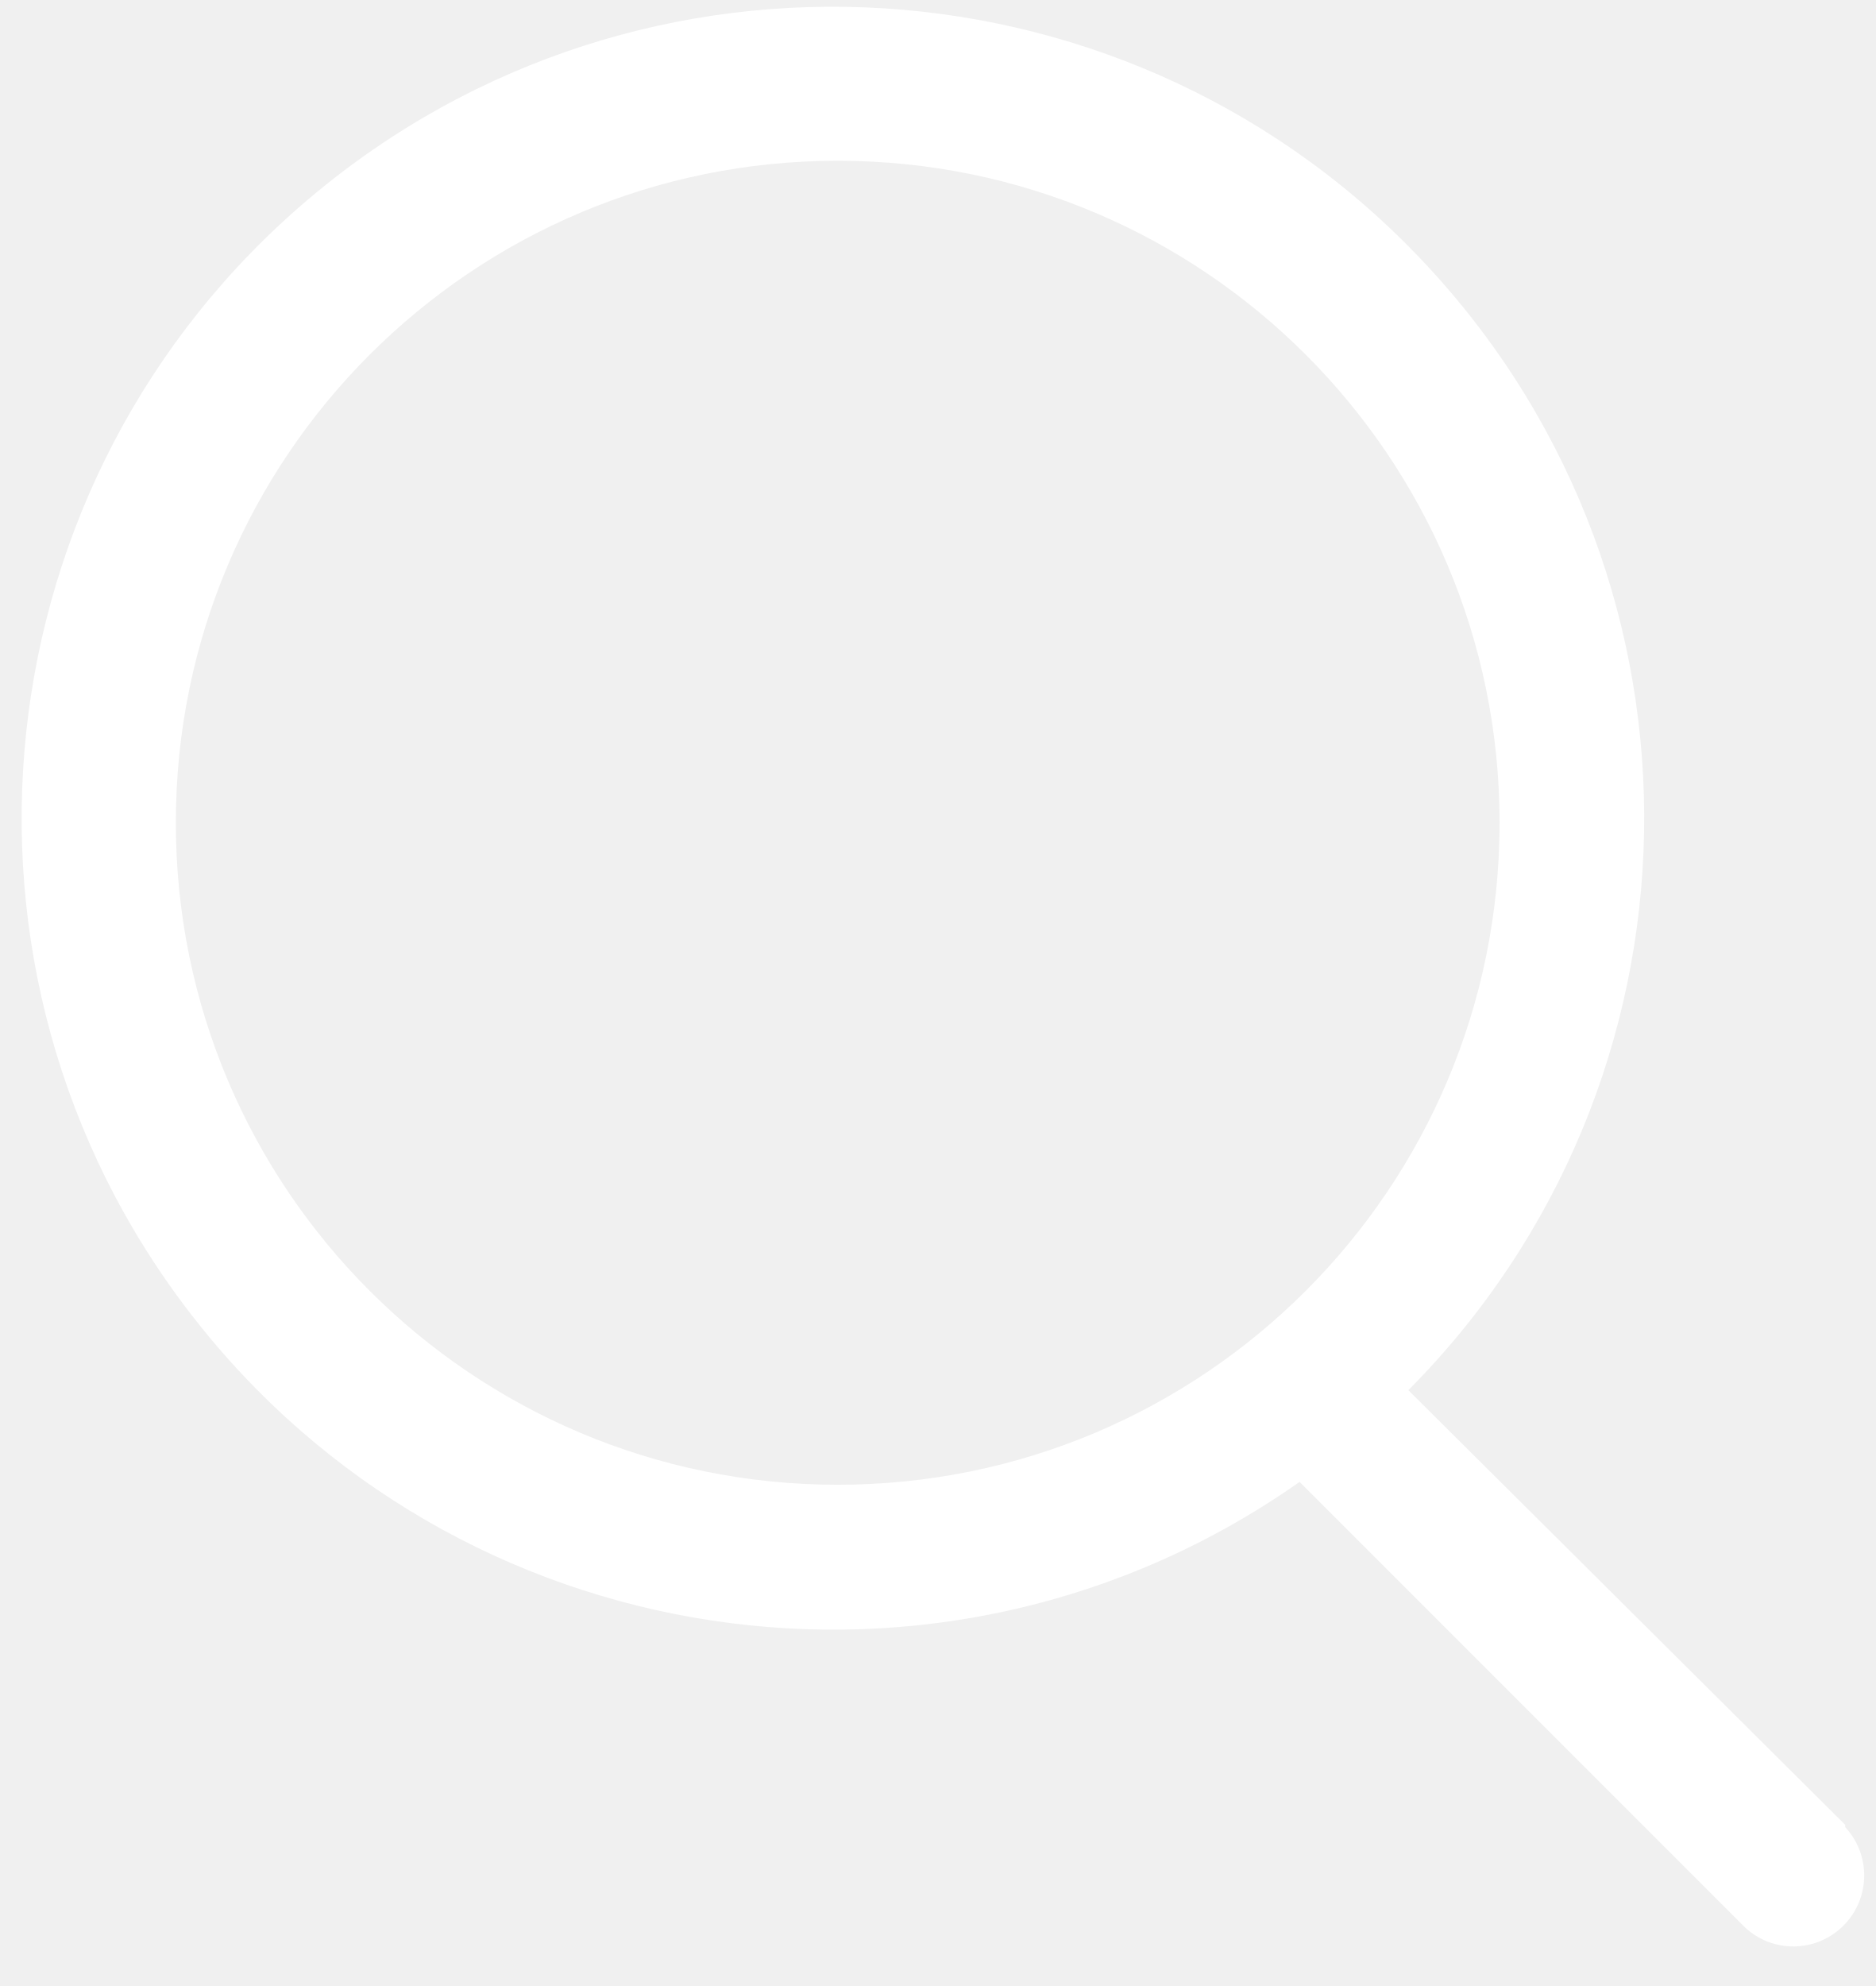
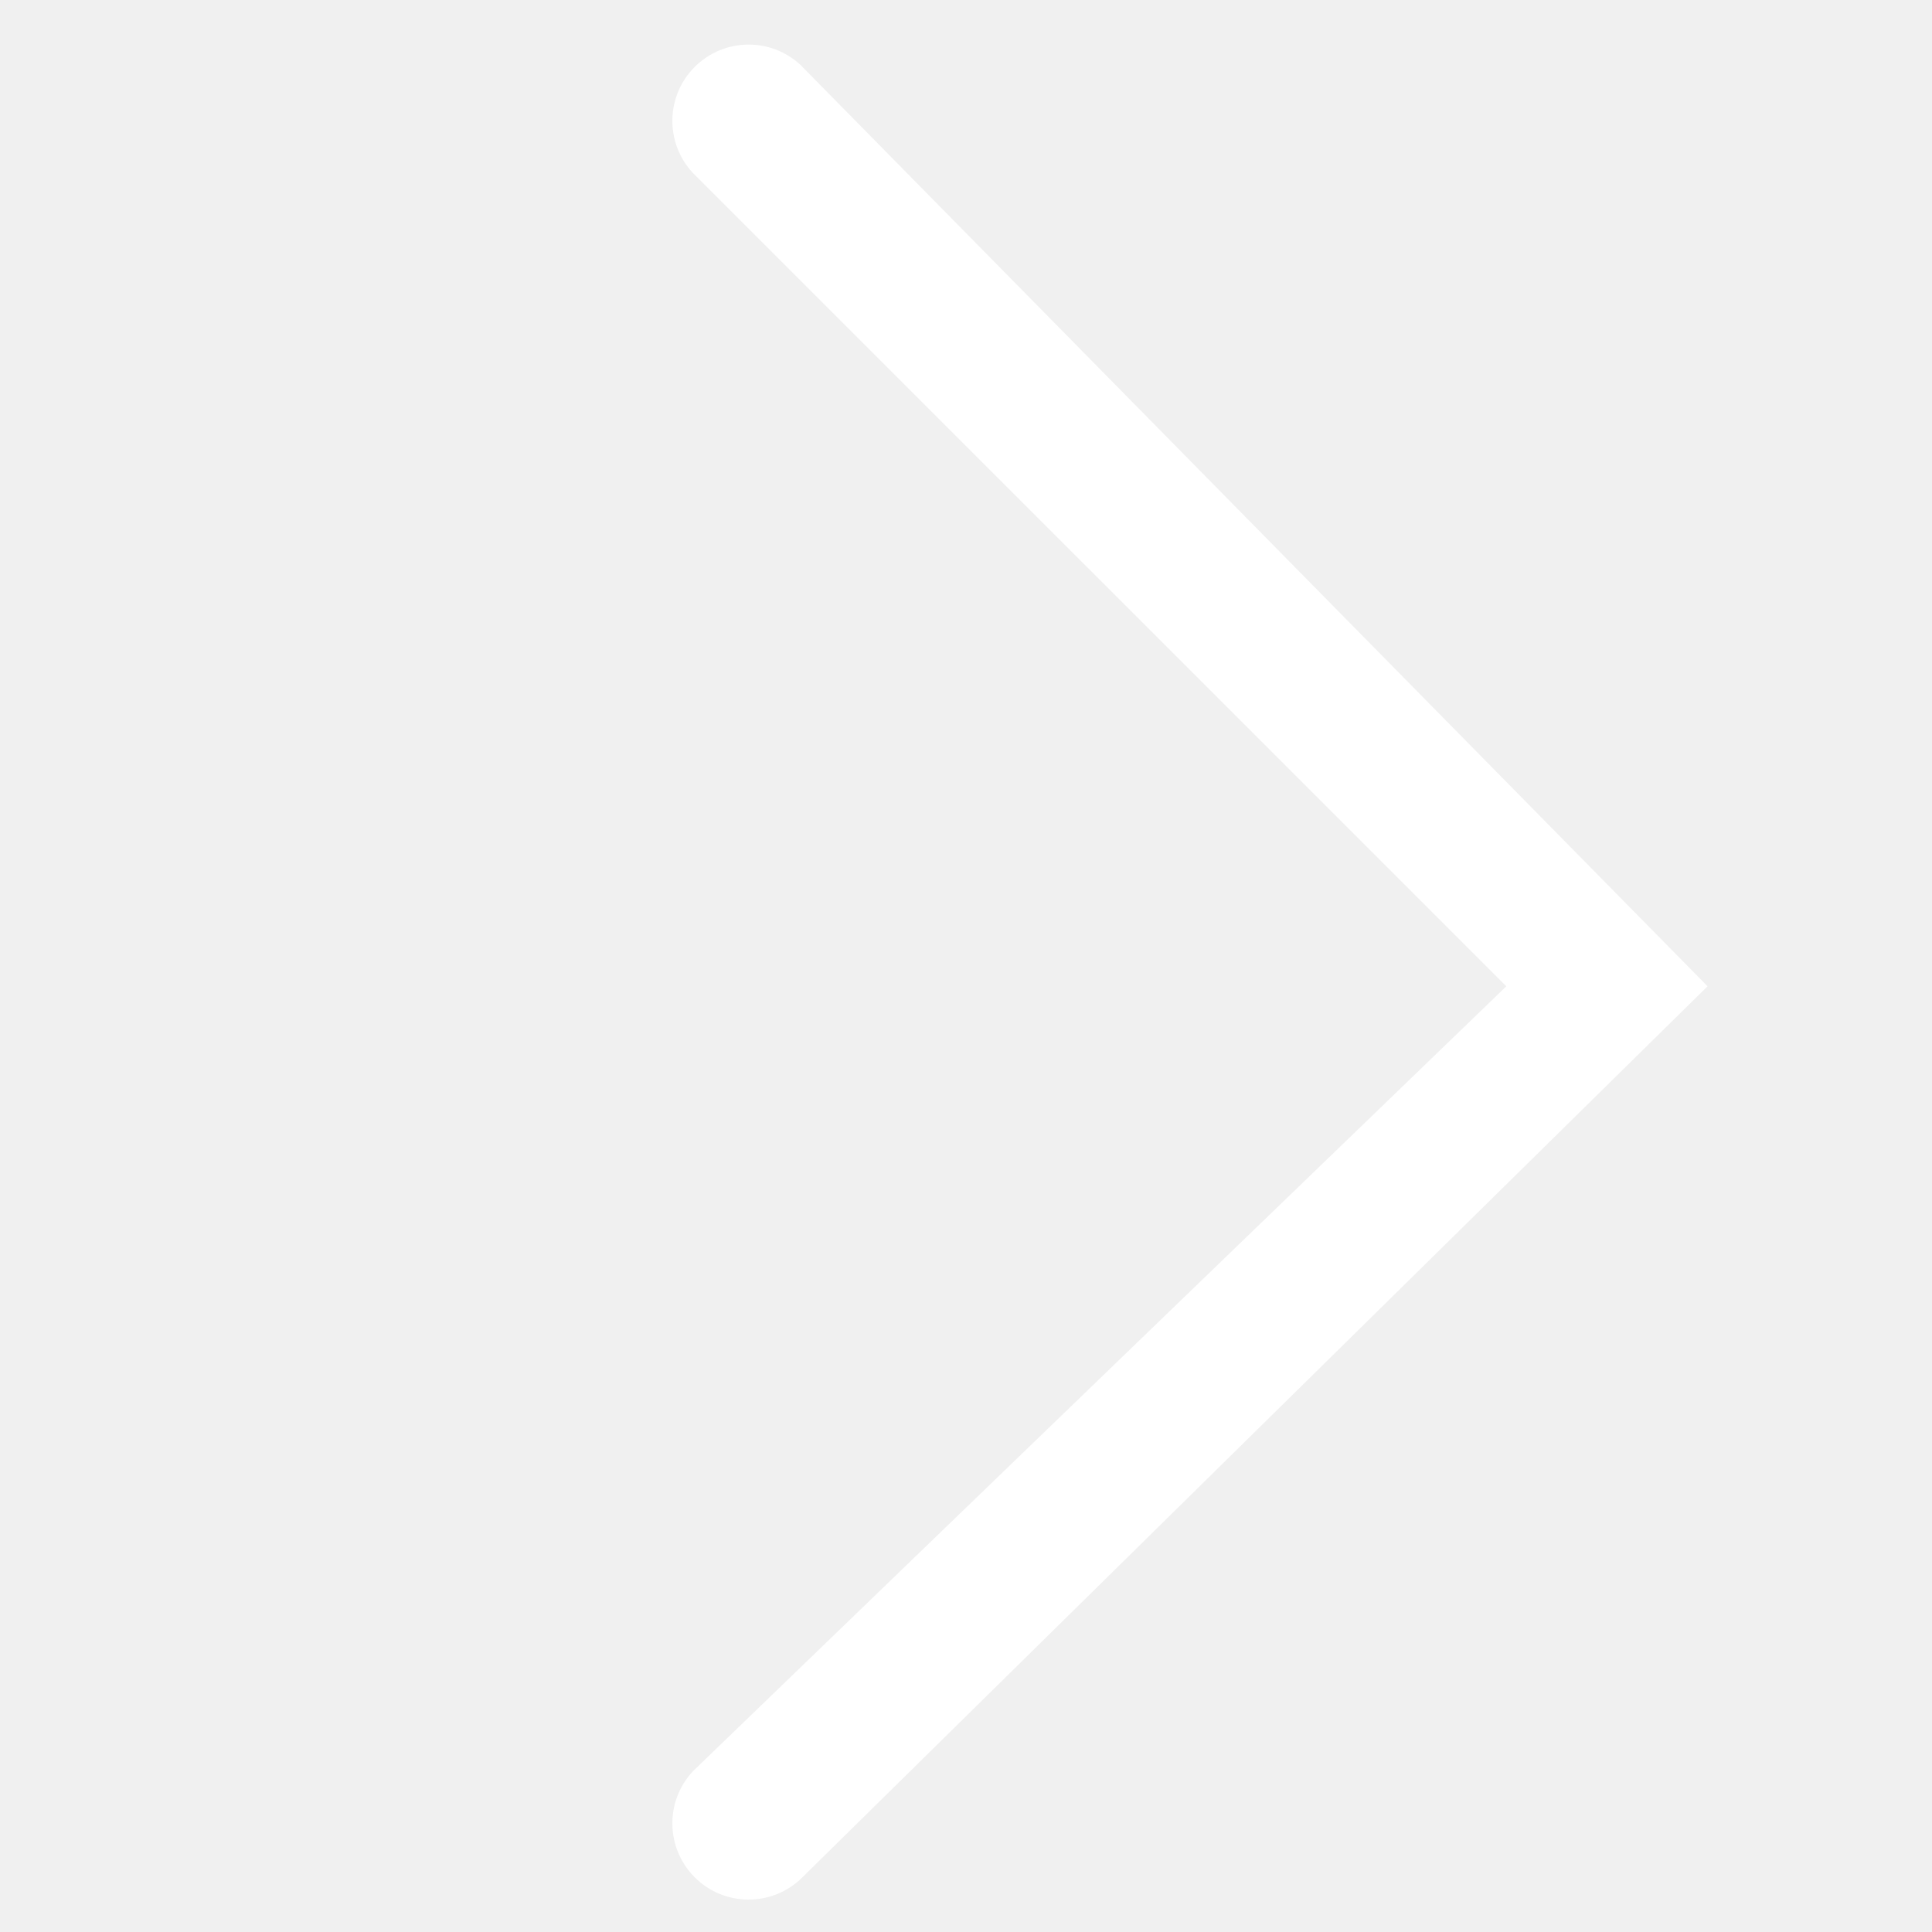
- <svg xmlns="http://www.w3.org/2000/svg" width="17px" height="18px" viewBox="0 0 17 18" version="1.1">
+ <svg xmlns="http://www.w3.org/2000/svg" width="18px" height="18px" viewBox="0 0 18 18" version="1.1">
  <g id="Page-1" stroke="none" stroke-width="1" fill="none" fill-rule="evenodd">
    <g id="Home-Copy" transform="translate(-1187, -246)" fill="#FFFFFF">
      <g id="main-hero" transform="translate(1, 0)">
        <g id="main-headers" transform="translate(92, 222)">
          <g id="big-search-component" transform="translate(118, 0)">
            <g id="Group-2" transform="translate(960, 8)">
-               <g id="Search" transform="translate(16, 16)">
-                 <path d="M16.727,16.539 L12.767,12.6 C15.542,9.808 15.626,5.327 12.959,2.432 C10.292,-0.463 5.818,-0.744 2.809,1.794 C-0.2,4.332 -0.677,8.789 1.727,11.906 C4.13,15.023 8.562,15.696 11.781,13.431 L15.819,17.469 C16.072,17.705 16.467,17.698 16.711,17.453 C16.956,17.208 16.963,16.813 16.727,16.56 L16.727,16.539 Z M1.594,7.457 C1.594,4.143 4.281,1.457 7.594,1.457 C10.908,1.457 13.594,4.143 13.594,7.457 C13.594,10.771 10.908,13.457 7.594,13.457 C4.281,13.457 1.594,10.771 1.594,7.457 Z" id="Shape" />
+               <g id="Arrow_simple_rightt" transform="translate(16, 16)">
+                 <path d="M7.459,0.606 C7.179,0.345 6.743,0.353 6.472,0.624 C6.202,0.894 6.194,1.331 6.455,1.611 L14.034,9.189 L6.455,16.503 C6.194,16.783 6.202,17.219 6.472,17.49 C6.743,17.761 7.179,17.768 7.459,17.507 L15.909,9.189 L7.459,0.606 Z" id="Shape" />
              </g>
            </g>
          </g>
        </g>
      </g>
    </g>
  </g>
</svg>
